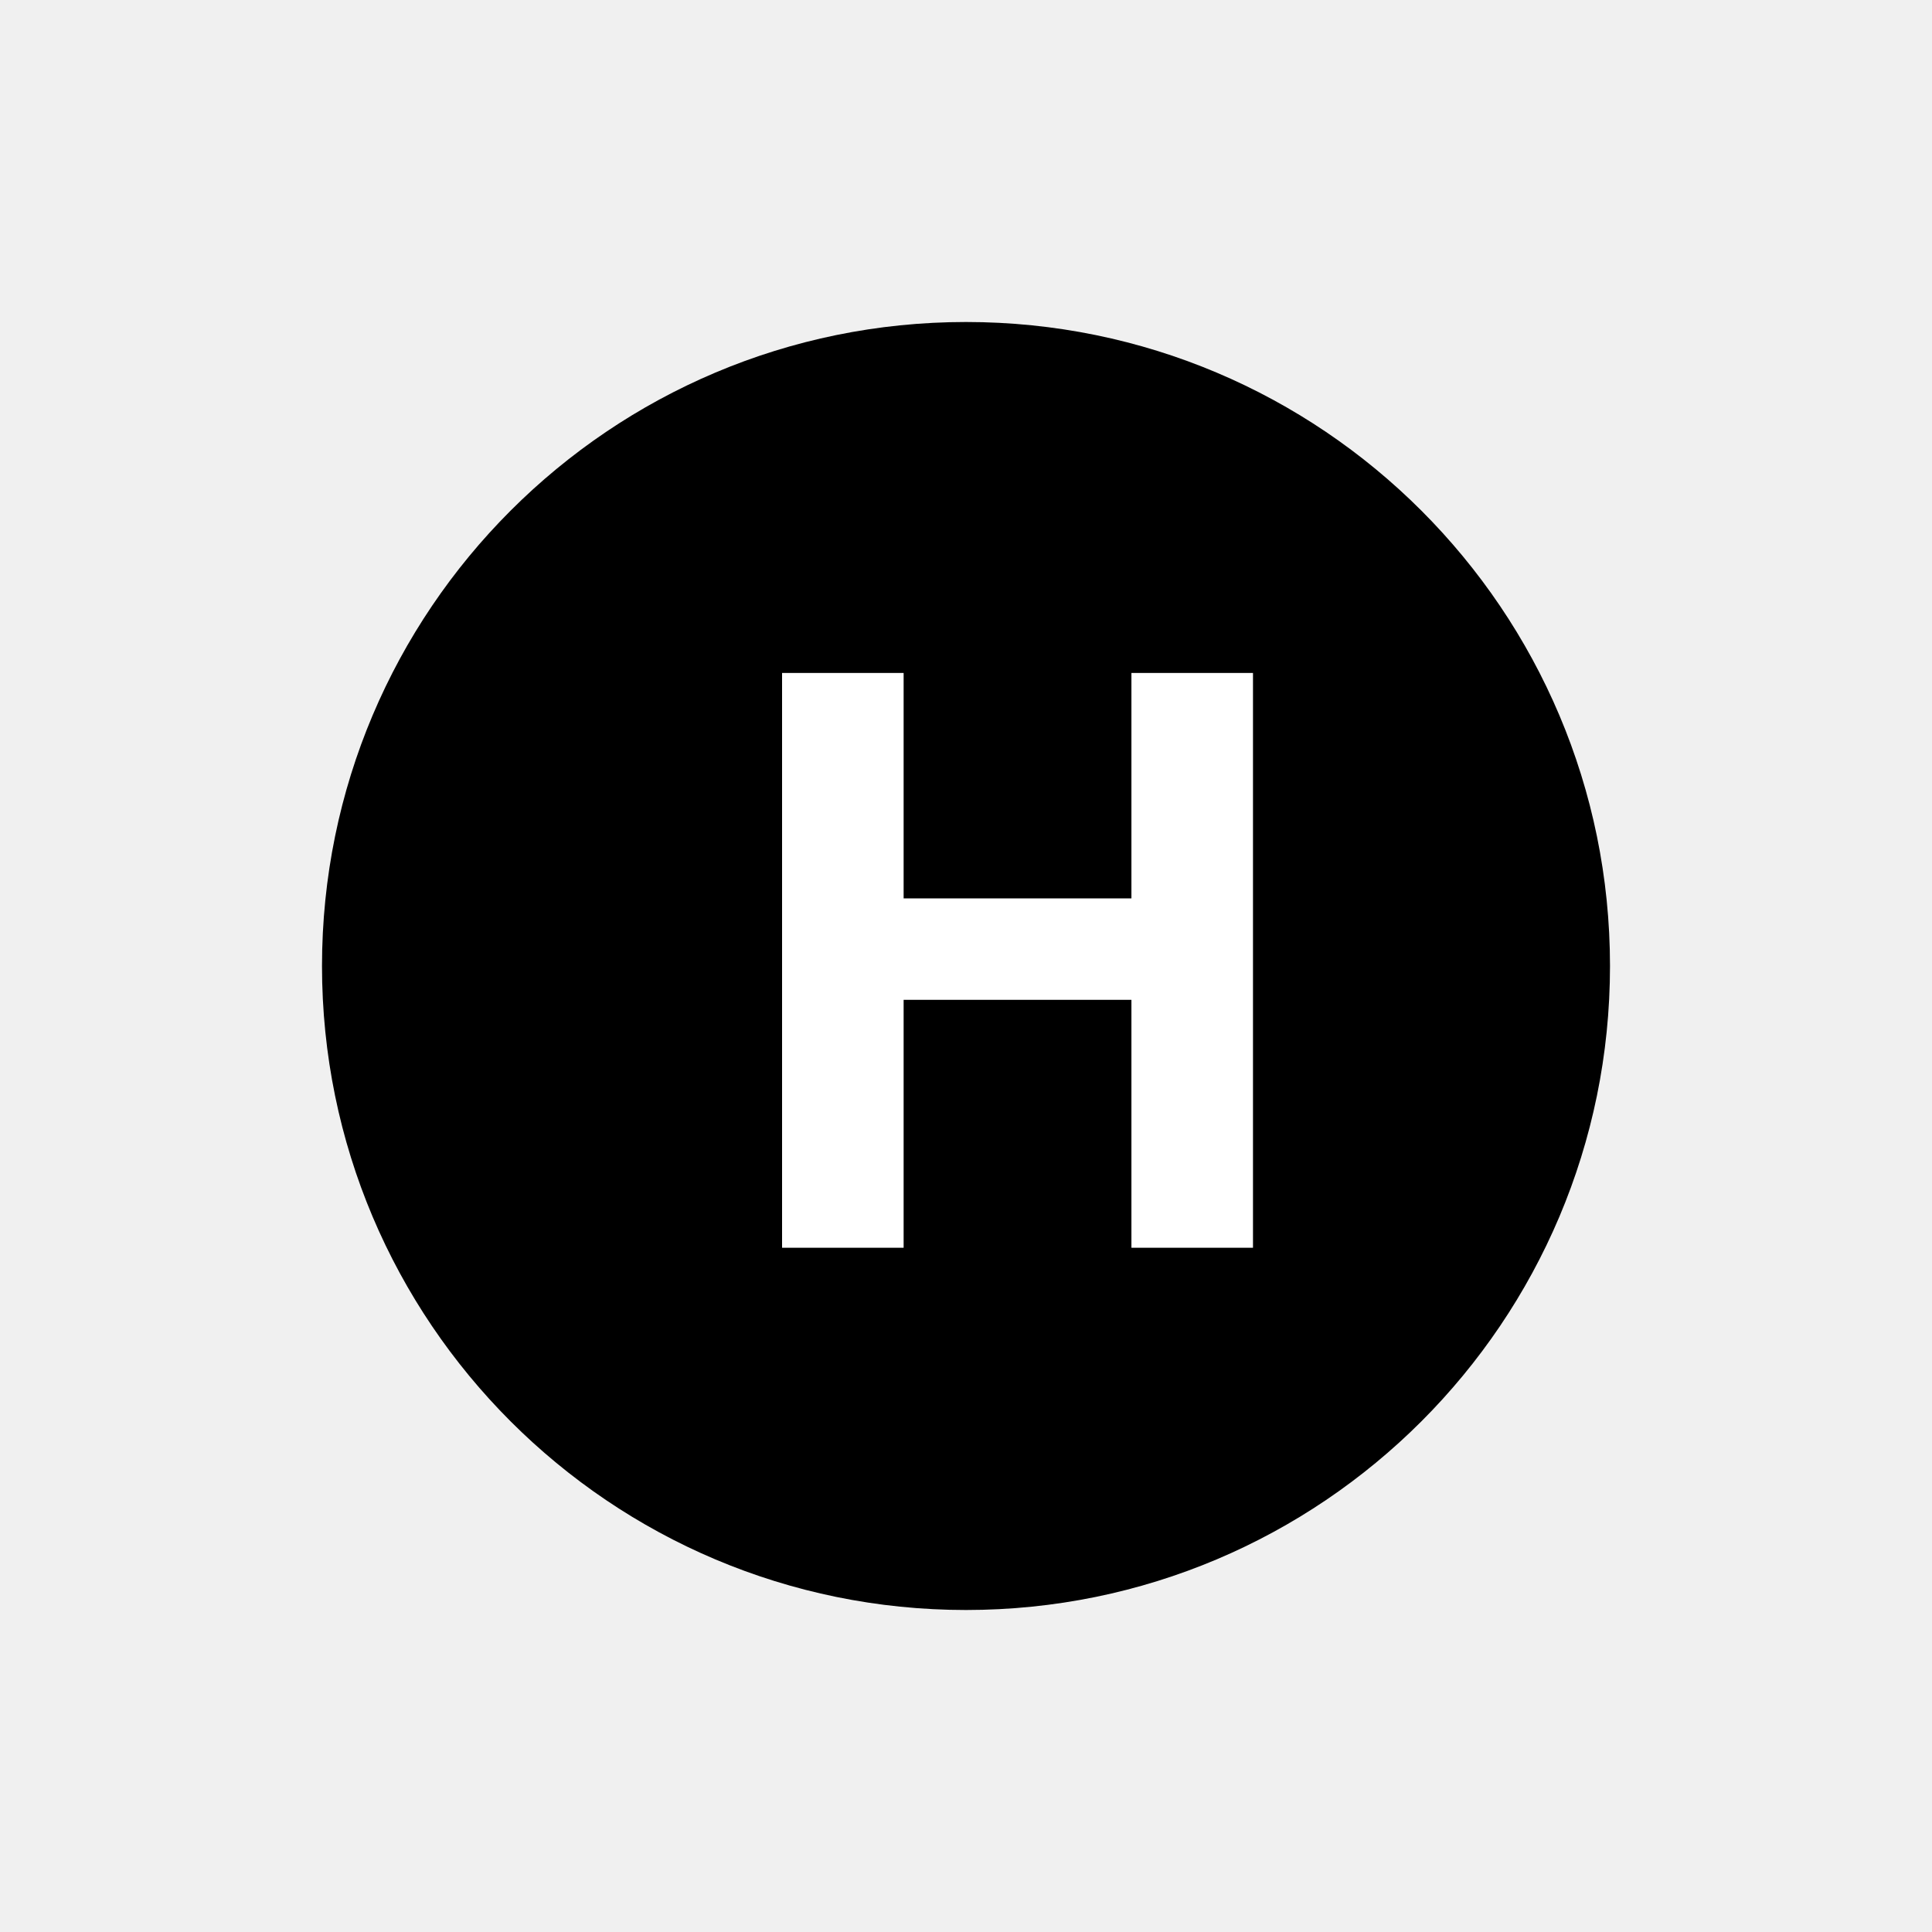
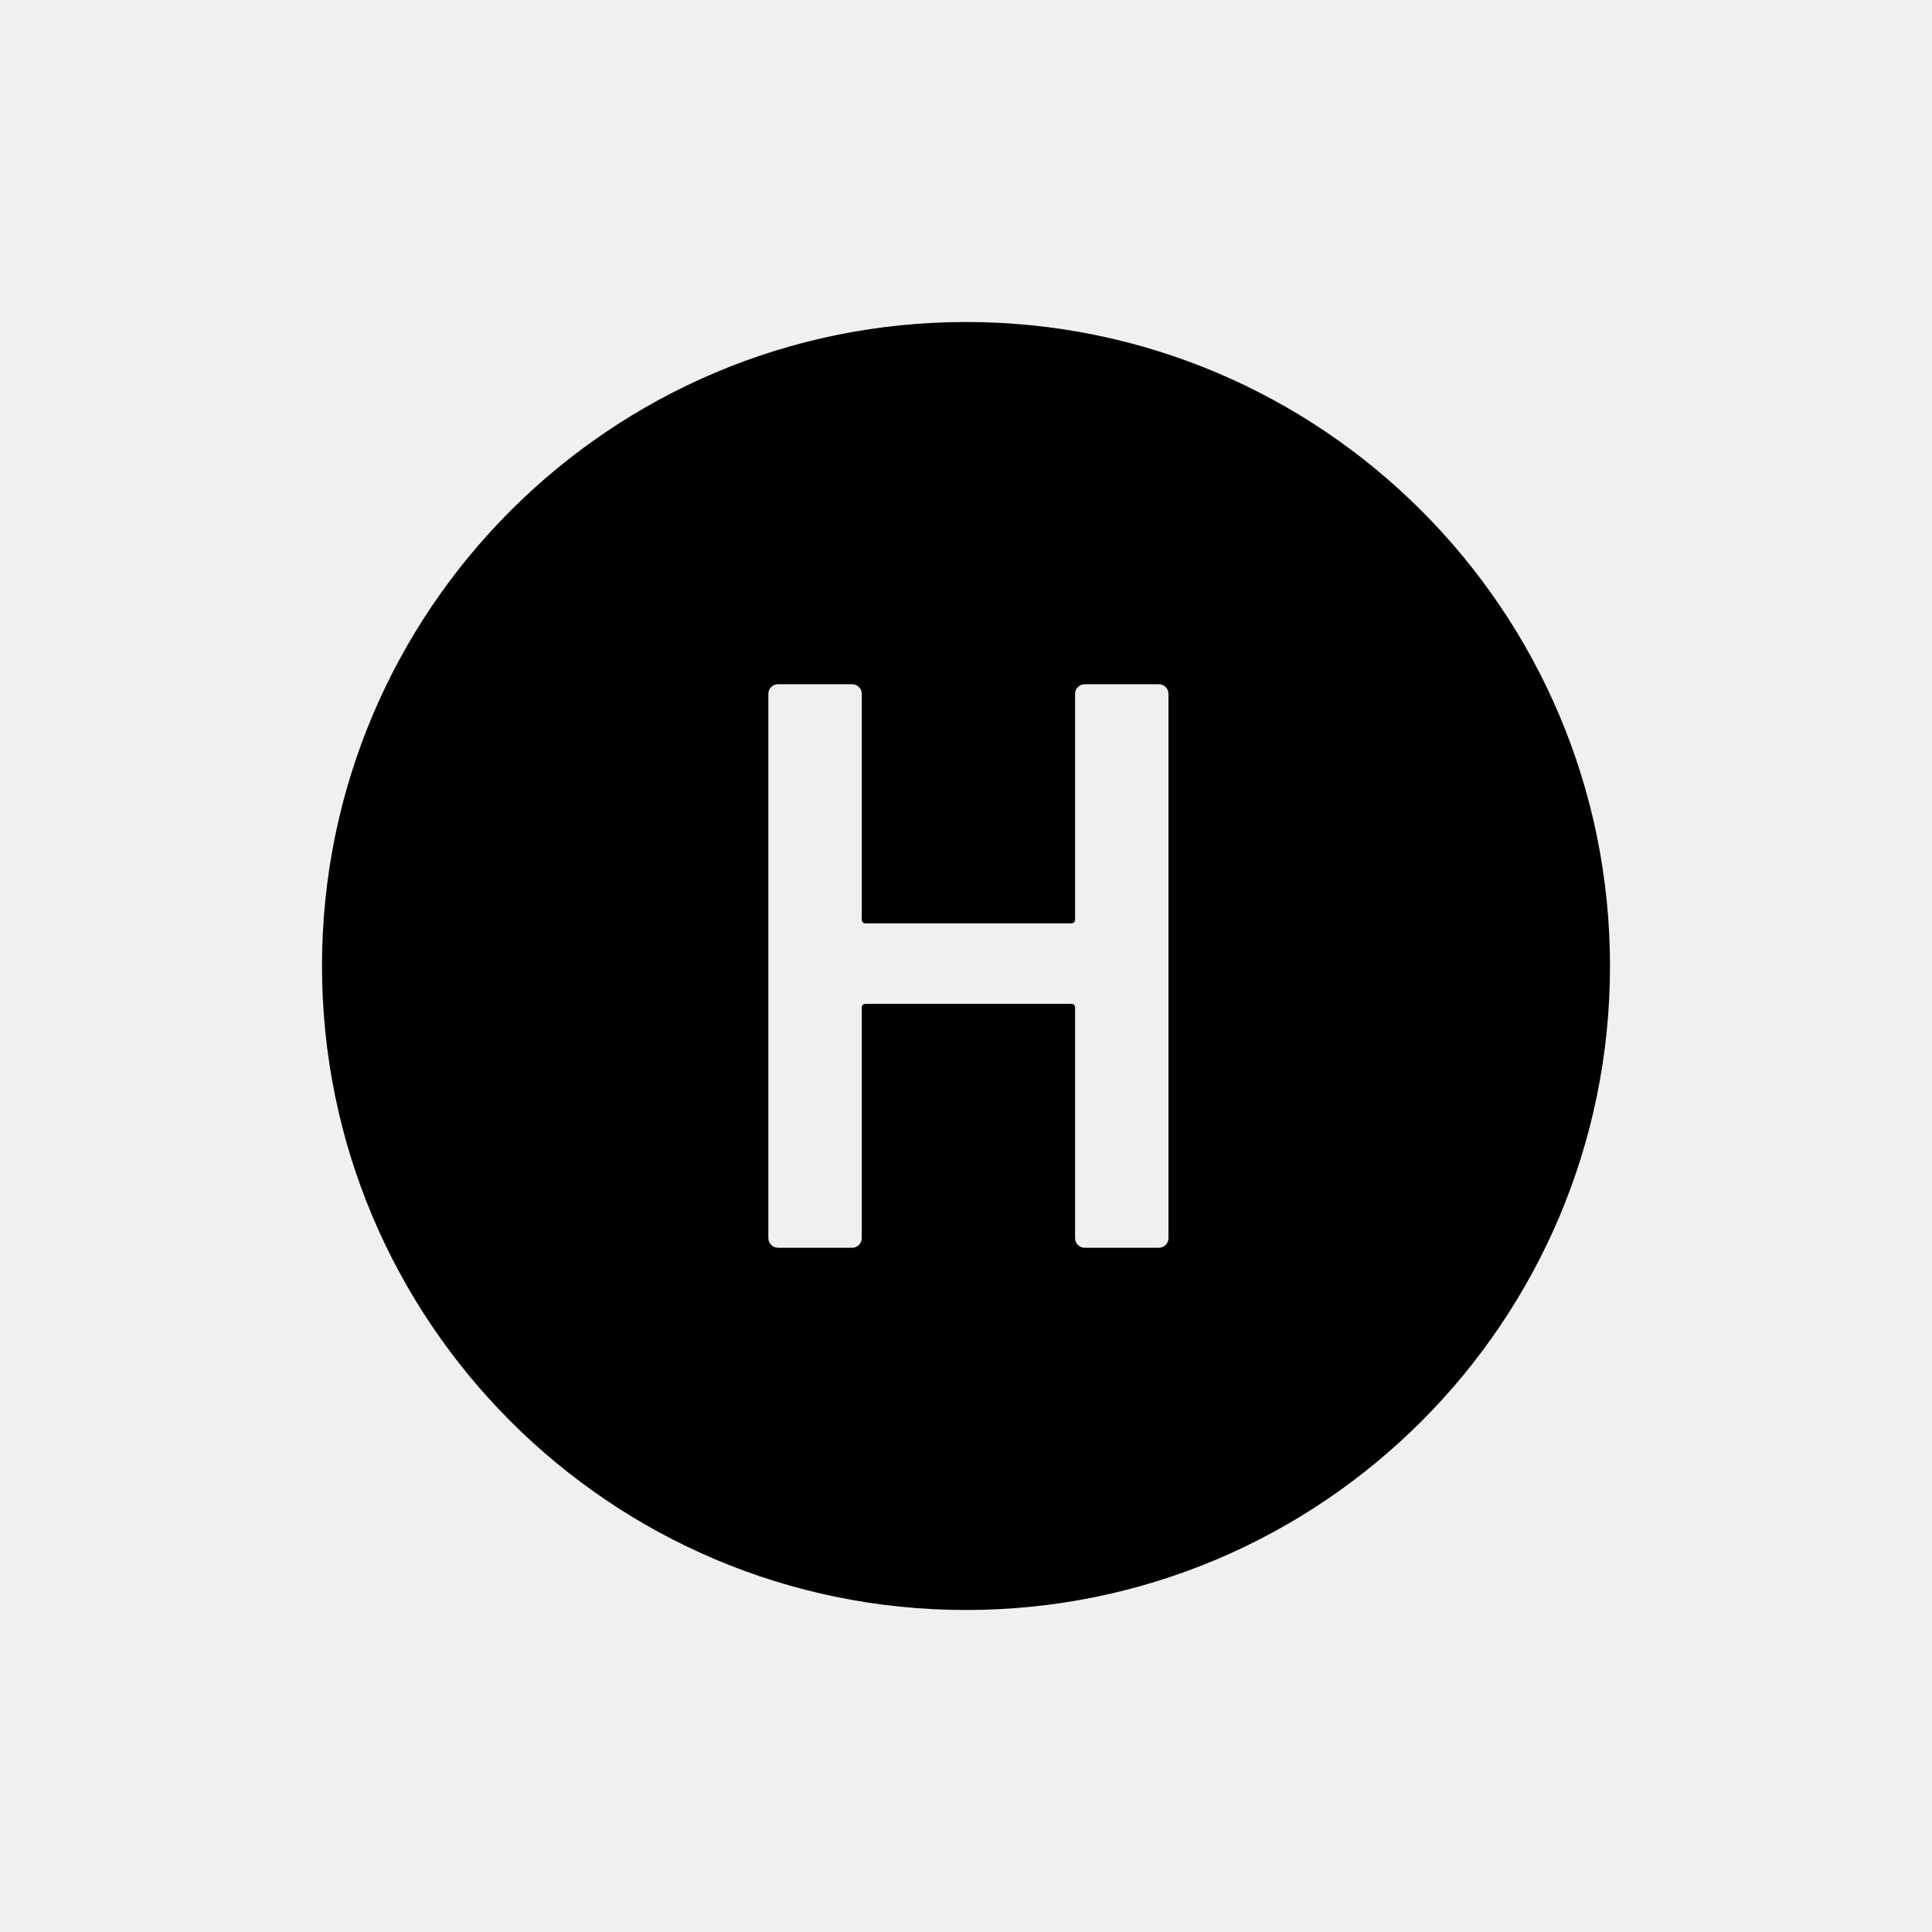
<svg xmlns="http://www.w3.org/2000/svg" viewBox="0 0 864 864">
-   <g id="Layer_1" data-name="Layer 1">
-     <circle cx="432" cy="432" r="288" style="stroke-width: 0px;" />
-   </g>
-   <g id="barlow">
-     <text transform="translate(317.34 558)" style="fill: #fff; font-family: Barlow-SemiBold, Barlow; font-size: 360px; font-weight: 600;">
-       <tspan x="0" y="0">H</tspan>
-     </text>
-   </g>
+   <path d="M720,432 C720,591.06 591.06,720 432,720 C272.94,720 144,591.06 144,432 C144,272.94 272.94,144 432,144 C591.06,144 720,272.94 720,432 Z M485.1,306 Q483.3,306 482.04,307.26 Q480.78,308.52 480.78,310.32 L480.78,411.12 Q480.78,412.92 478.98,412.92 L387.18,412.92 Q385.38,412.92 385.38,411.12 L385.38,310.32 Q385.38,308.52 384.12,307.26 Q382.86,306 381.06,306 L347.94,306 Q346.14,306 344.88,307.26 Q343.62,308.52 343.62,310.32 L343.62,553.68 Q343.62,555.48 344.88,556.74 Q346.14,558 347.94,558 L381.06,558 Q382.86,558 384.12,556.74 Q385.38,555.48 385.38,553.68 L385.38,450.72 Q385.38,448.92 387.18,448.92 L478.98,448.92 Q480.78,448.92 480.78,450.72 L480.78,553.68 Q480.78,555.48 482.04,556.74 Q483.3,558 485.1,558 L518.22,558 Q520.02,558 521.28,556.74 Q522.54,555.48 522.54,553.68 L522.54,310.32 Q522.54,308.52 521.28,307.26 Q520.02,306 518.22,306 Z" />
</svg>
